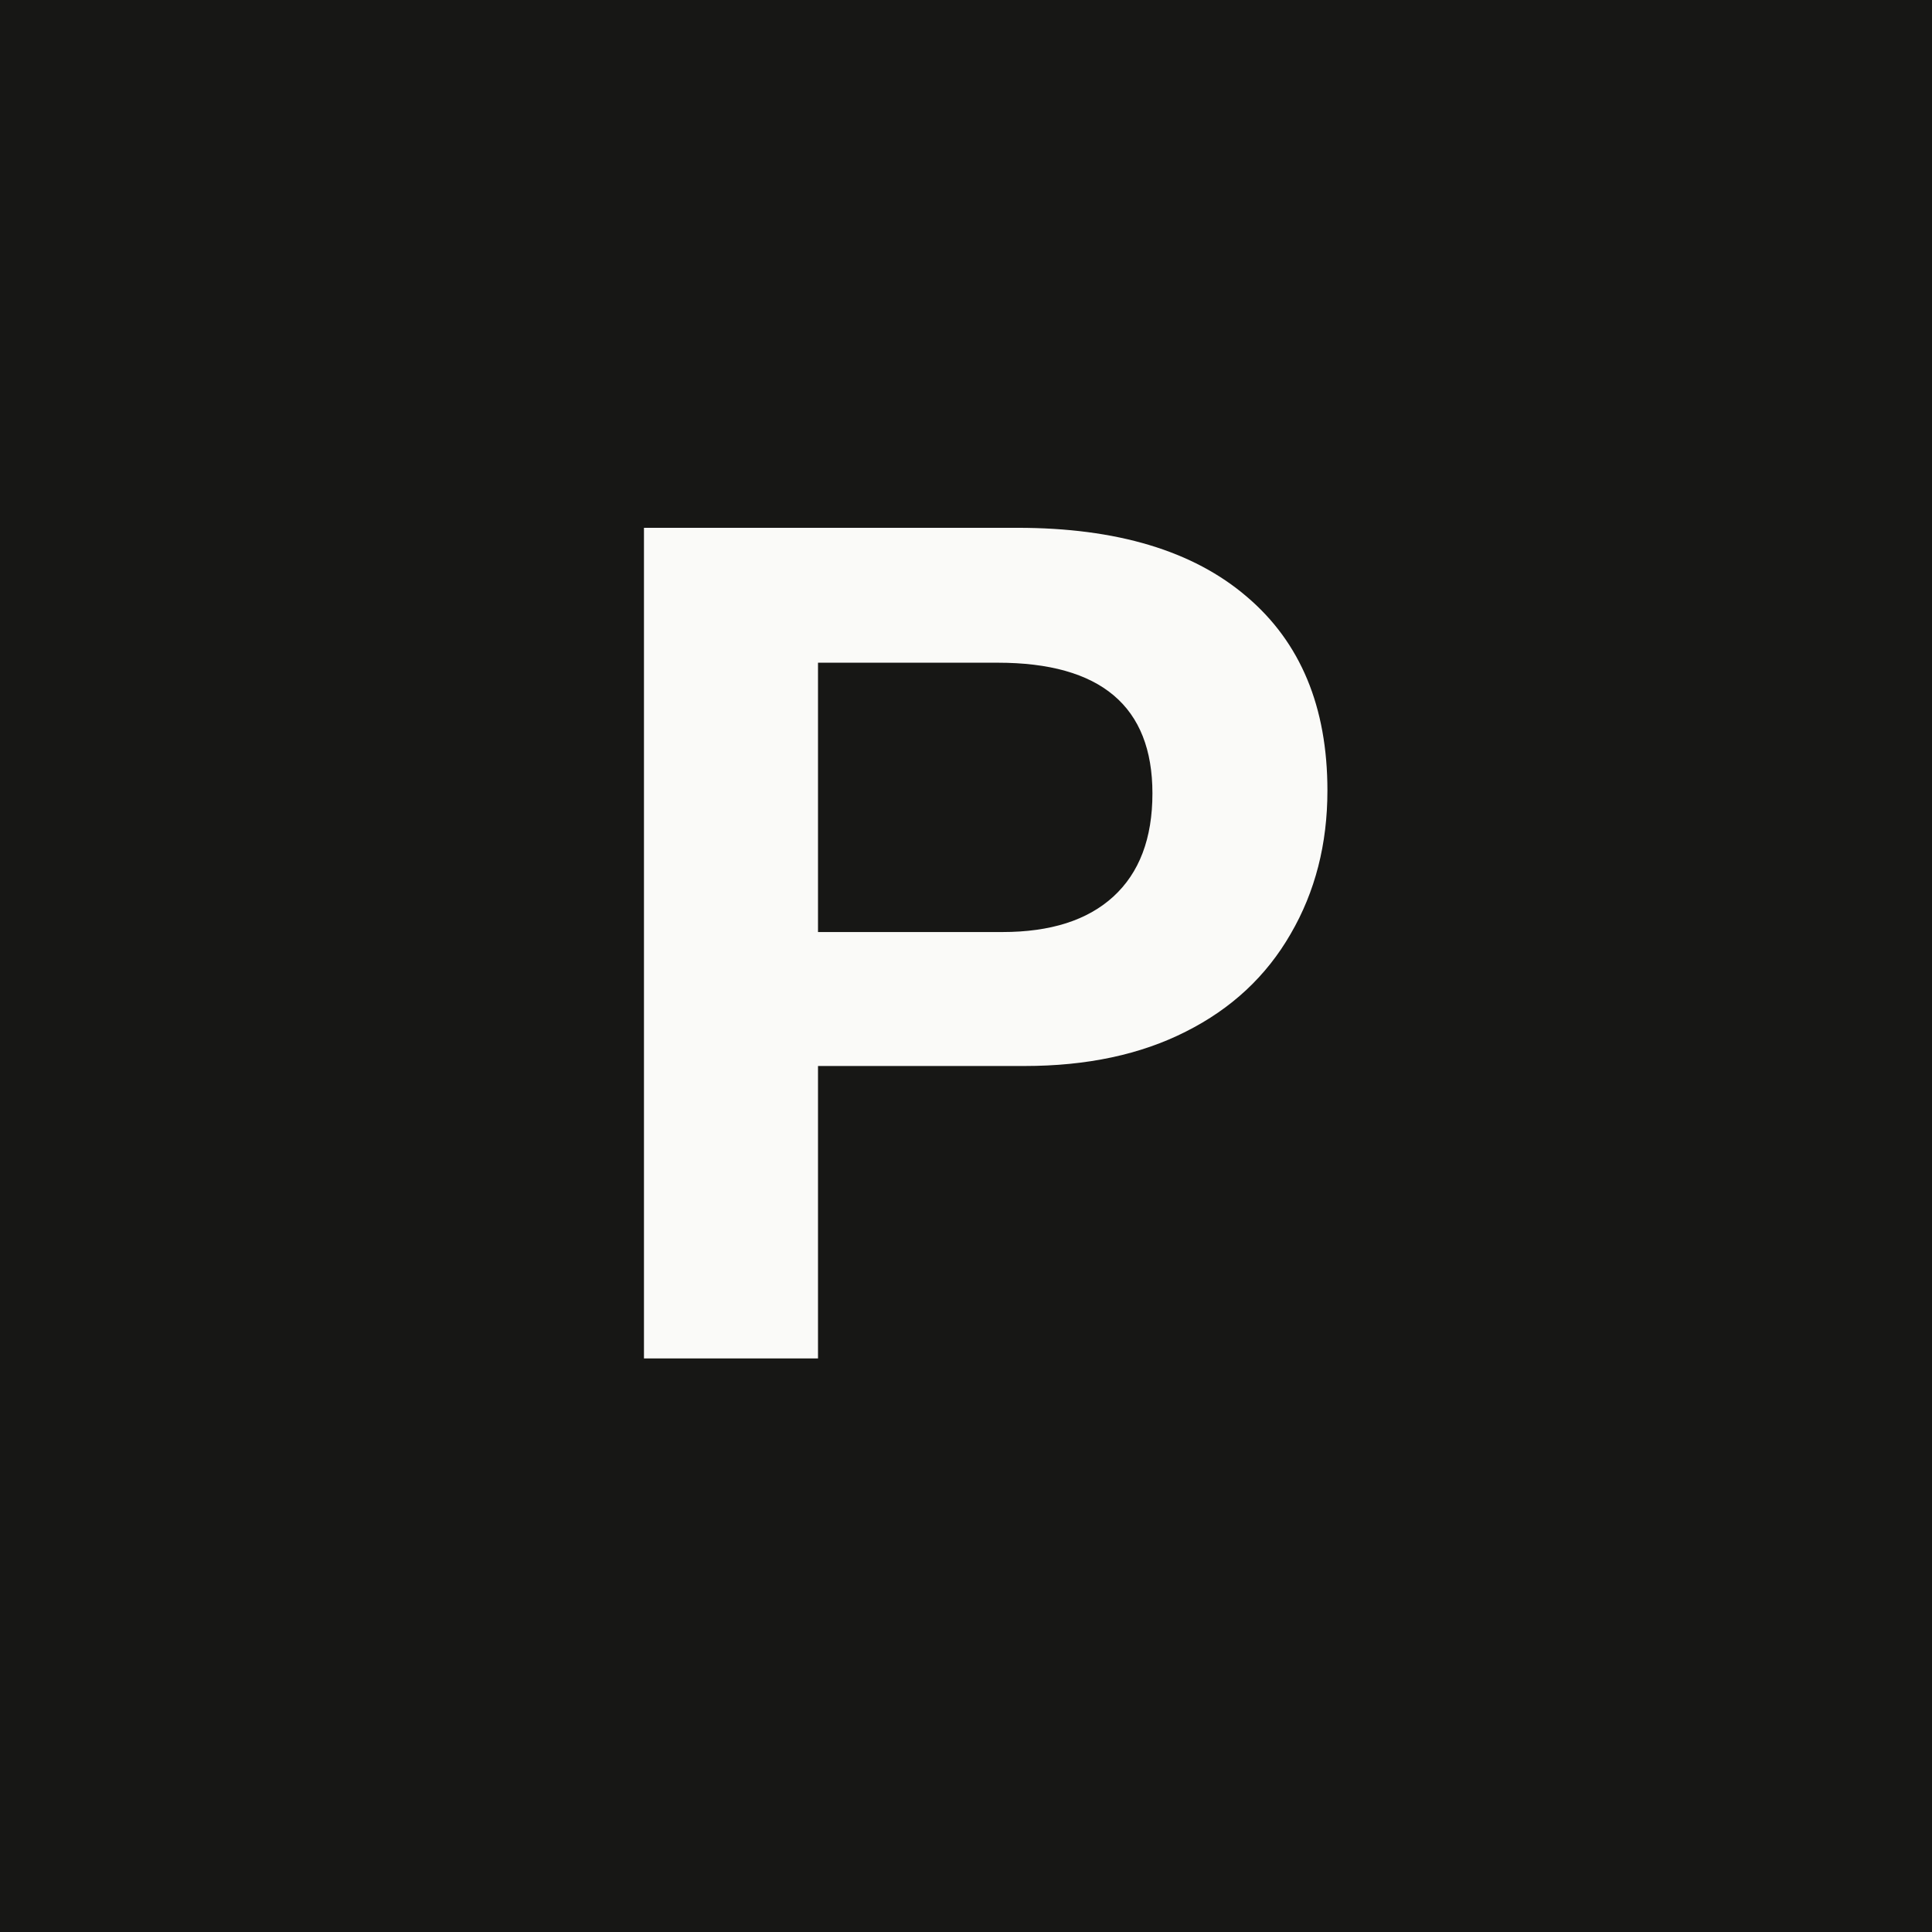
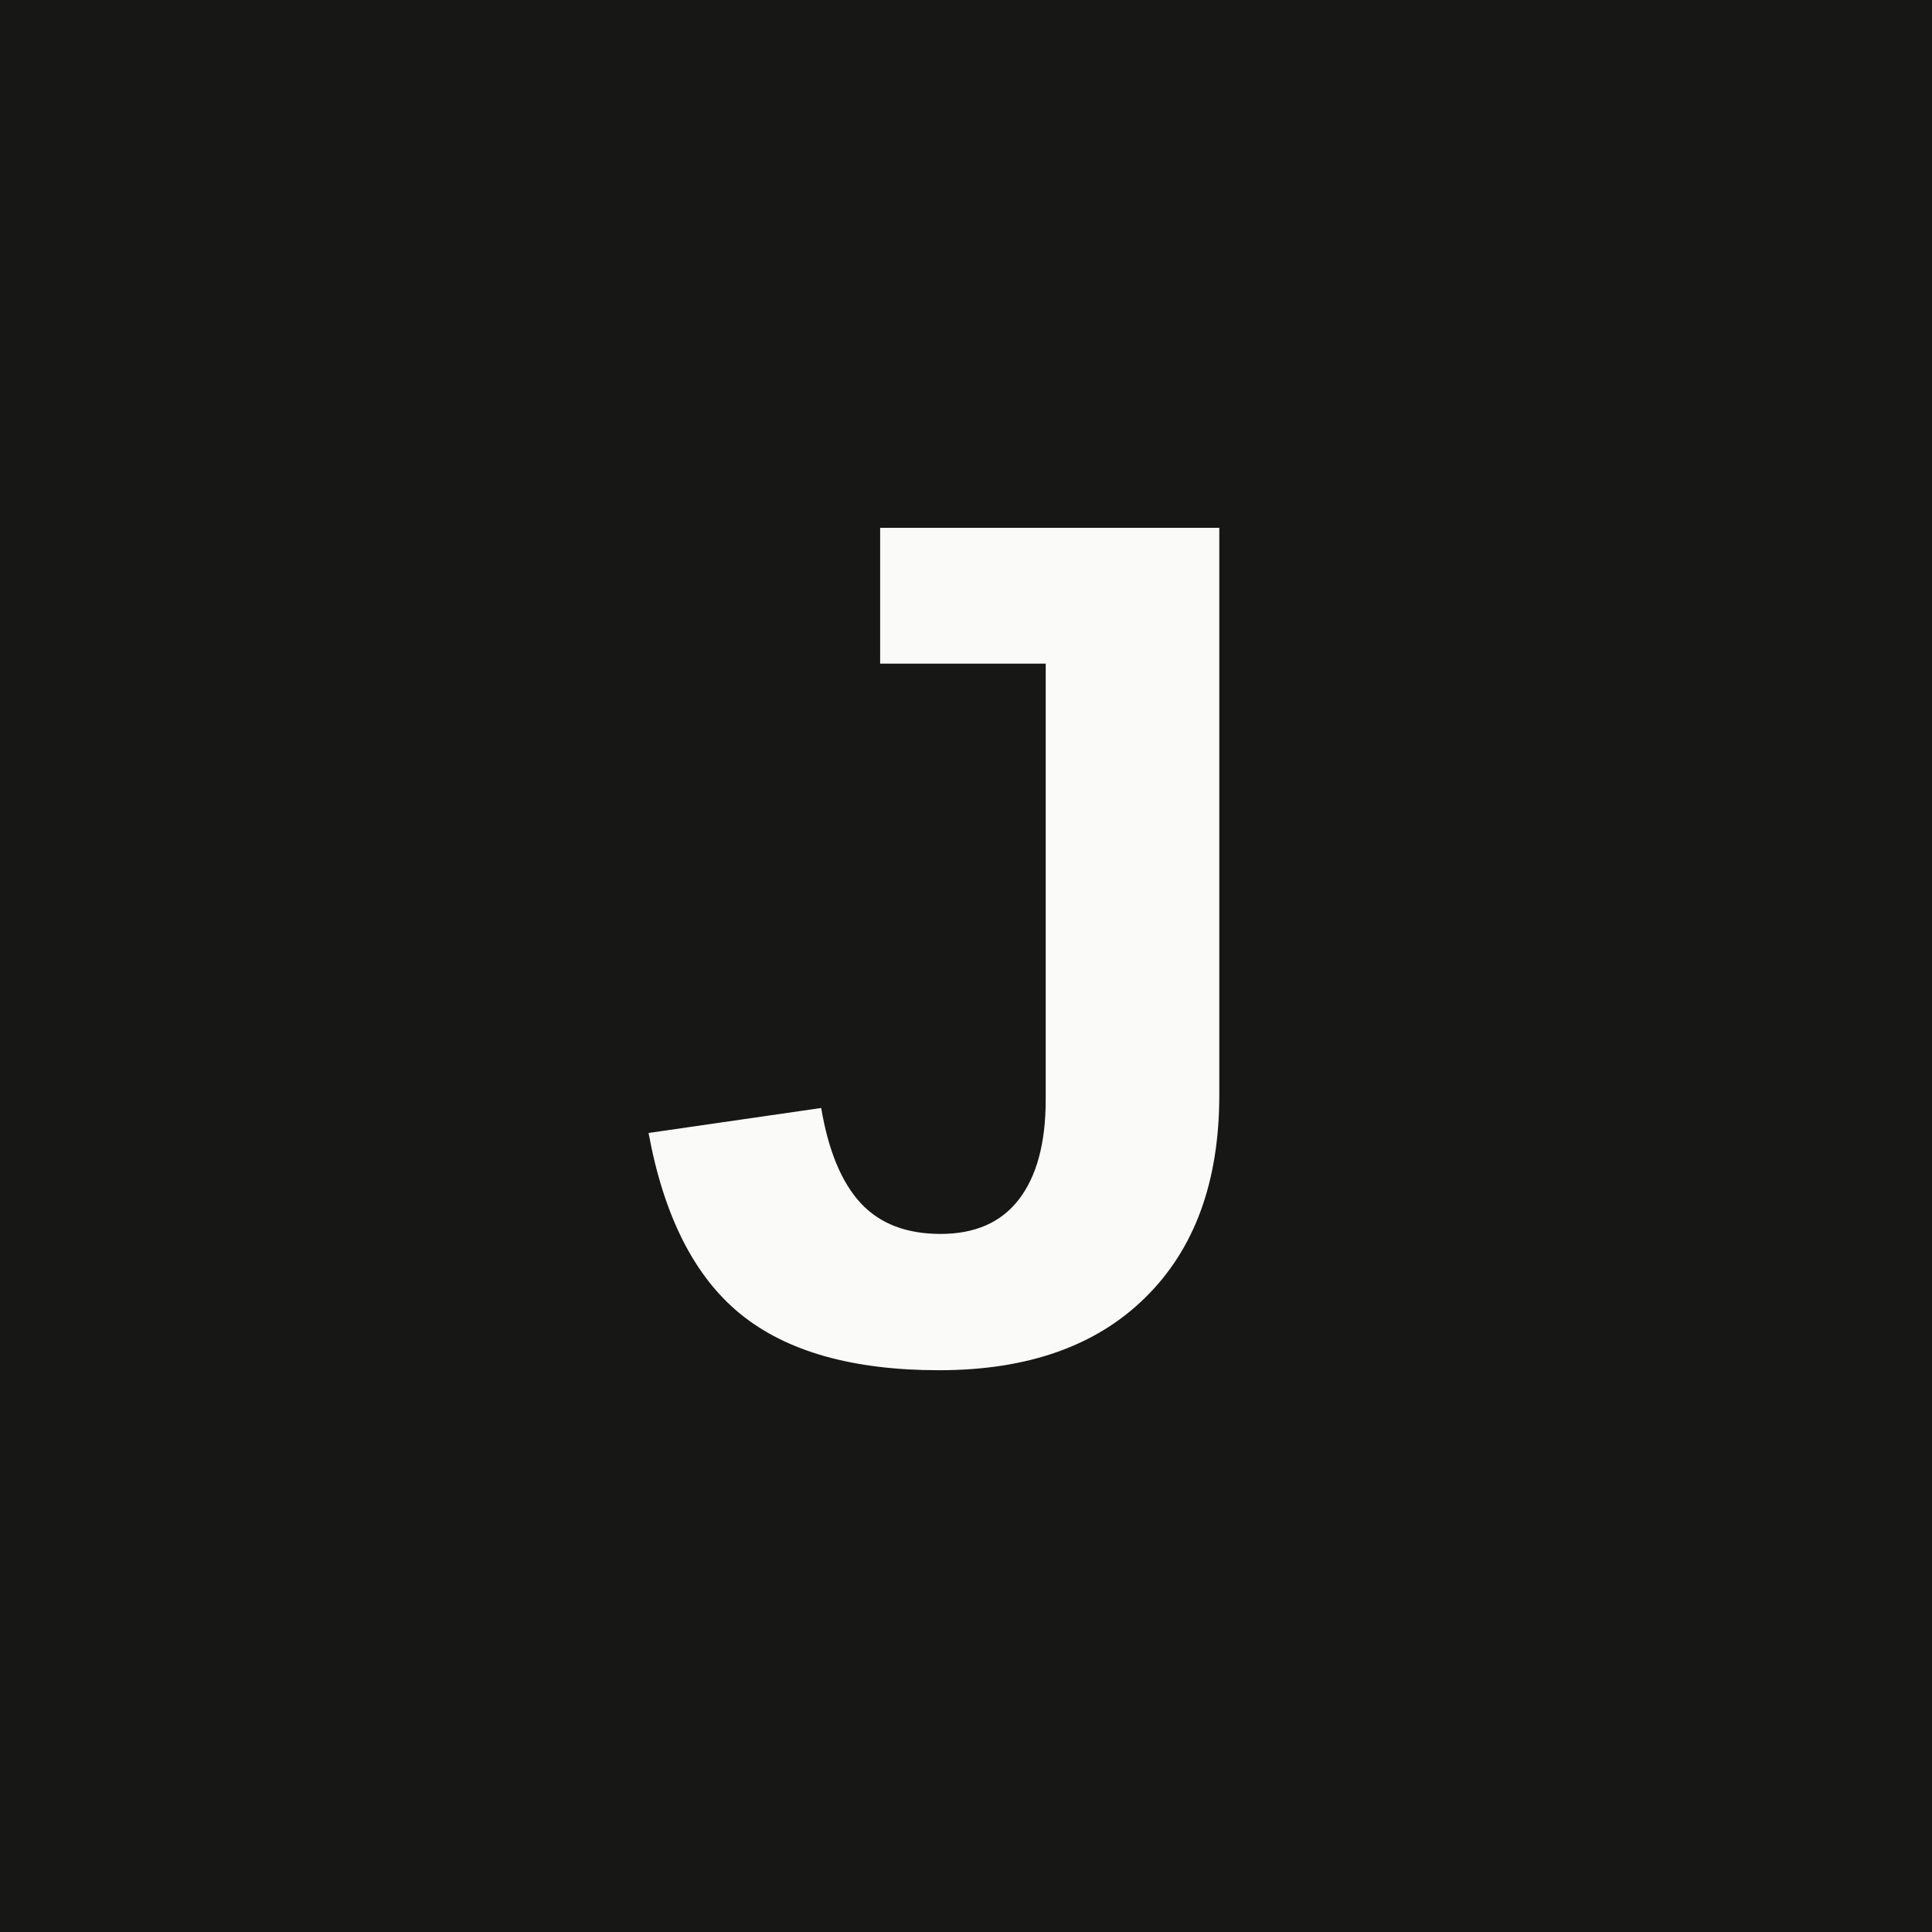
<svg xmlns="http://www.w3.org/2000/svg" viewBox="0 0 64 64">
  <rect width="64" height="64" fill="#171715" />
-   <text x="32" y="45" fill="#fafaf8" text-anchor="middle" font-family="Arial,sans-serif" font-weight="bold" font-size="40">P</text>
+   <text x="32" y="45" fill="#fafaf8" text-anchor="middle" font-family="Arial,sans-serif" font-weight="bold" font-size="40">J</text>
</svg>
